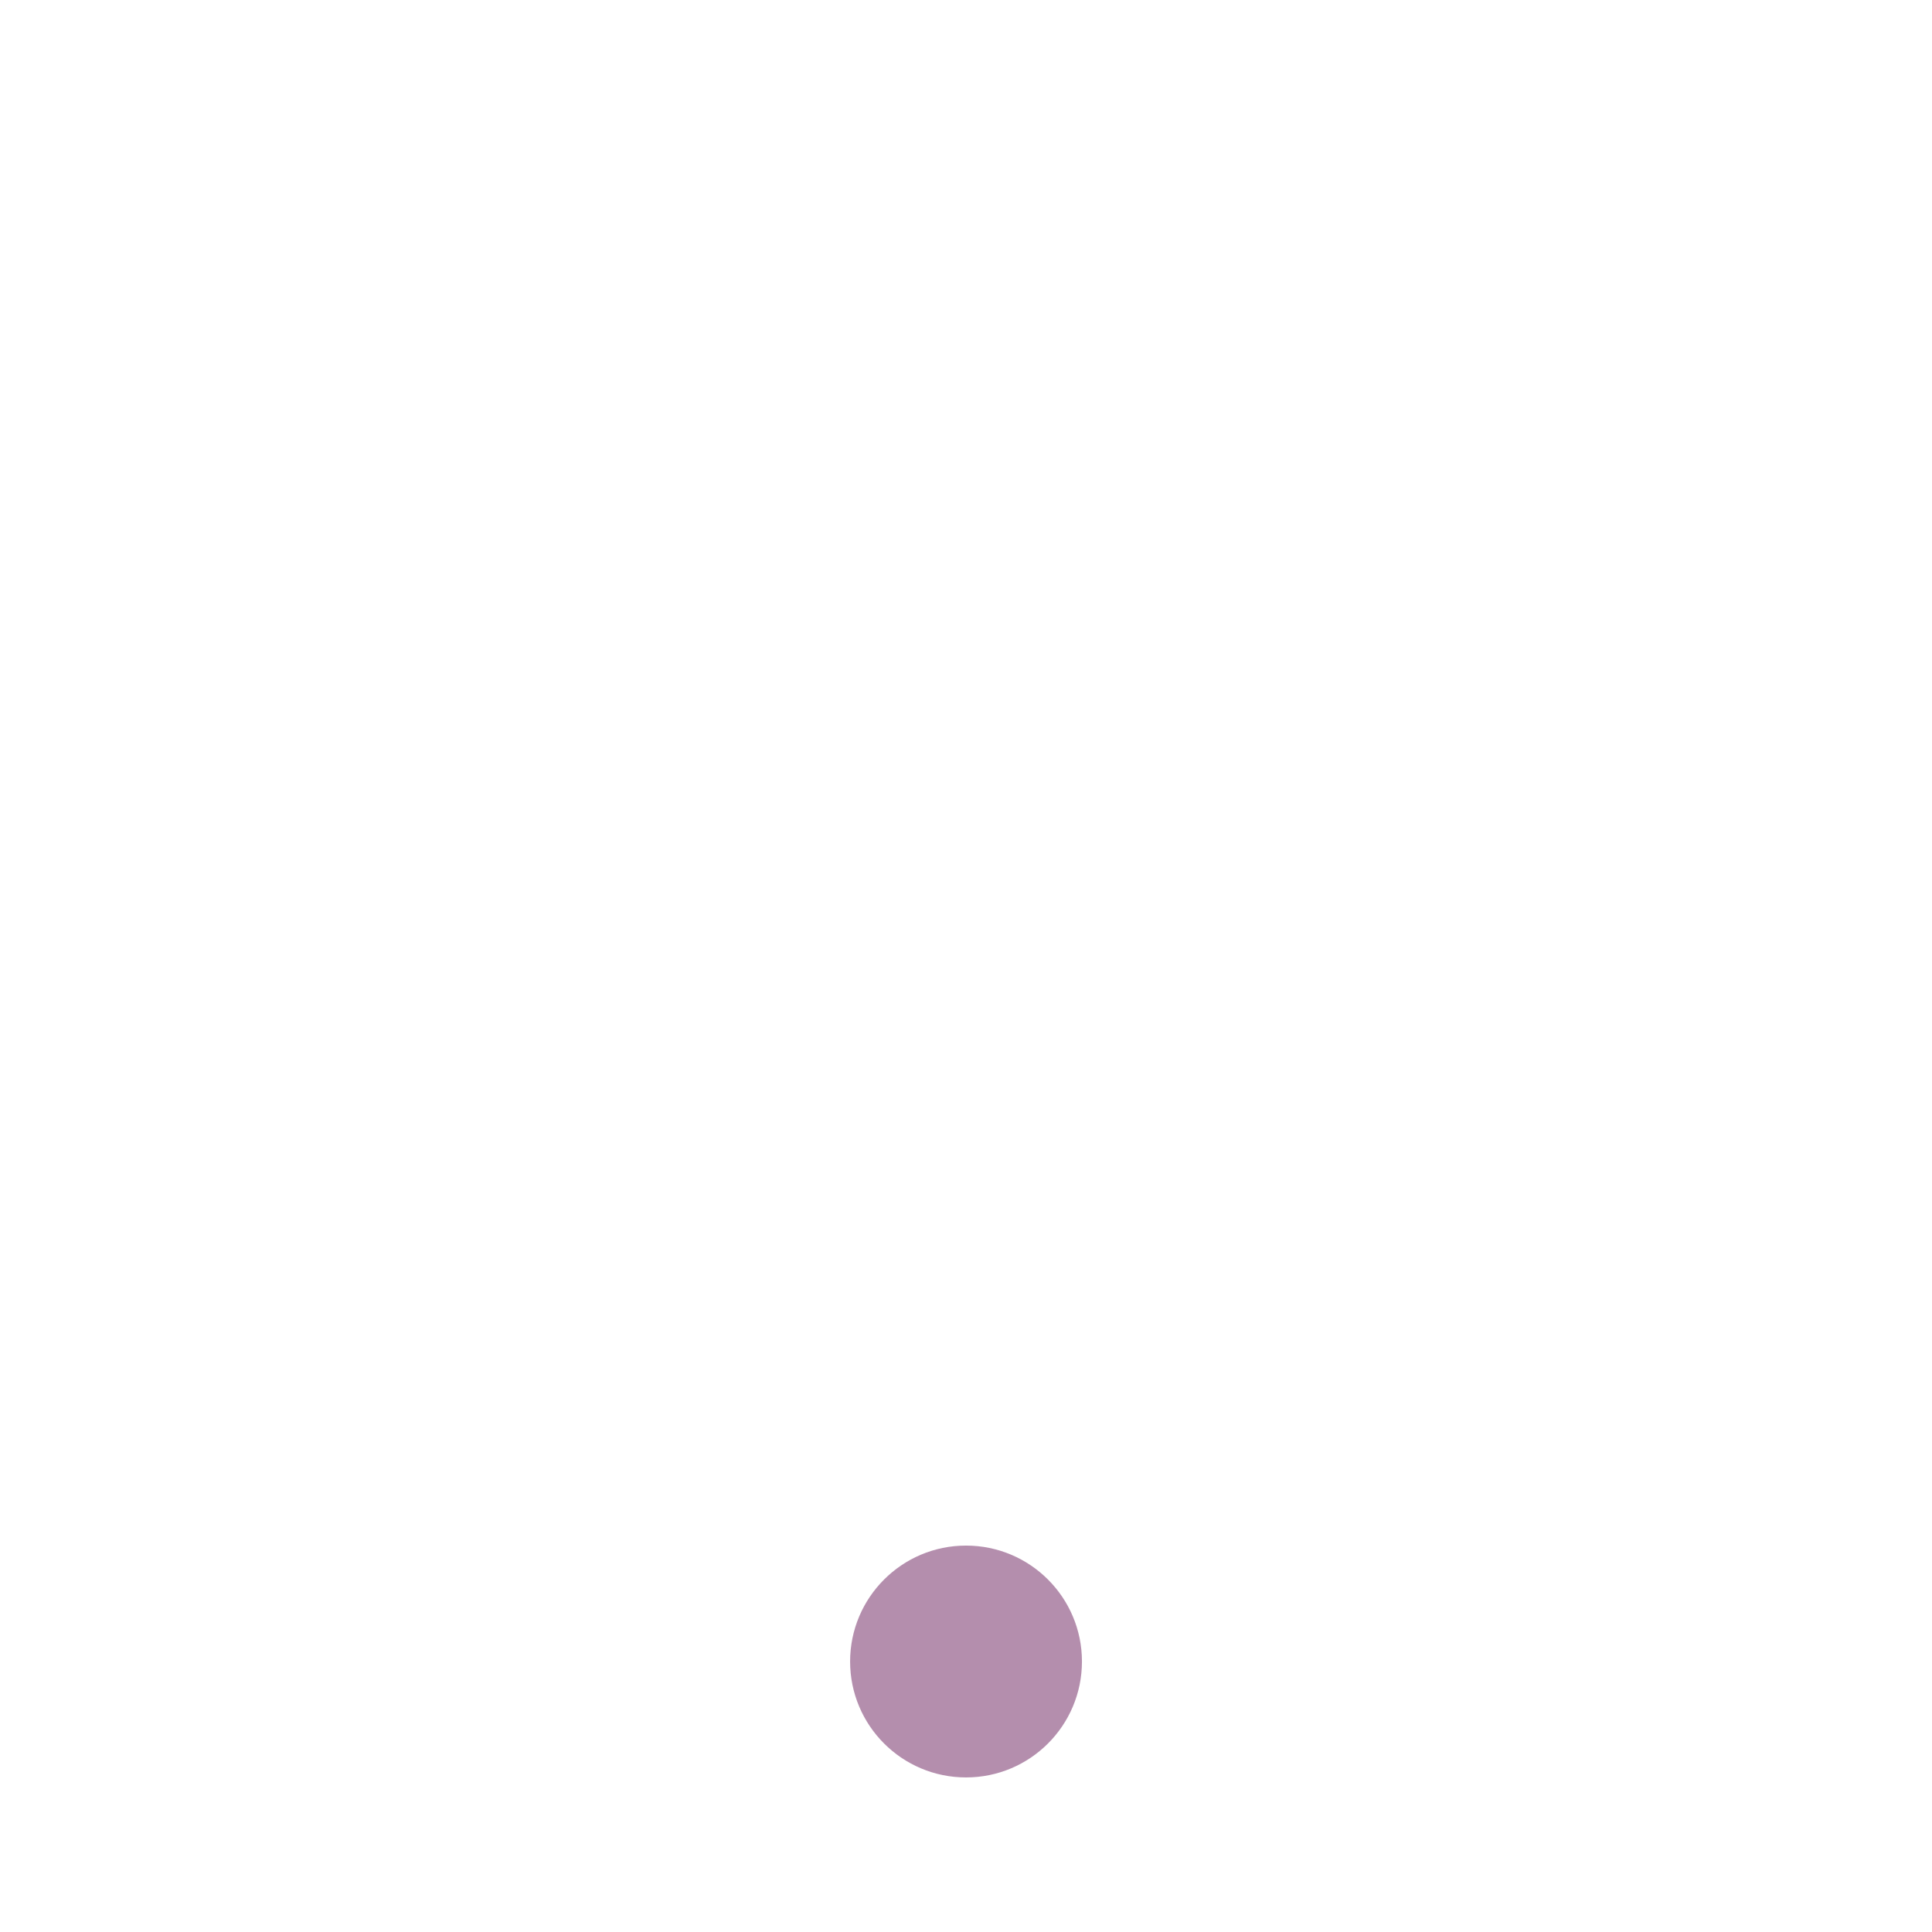
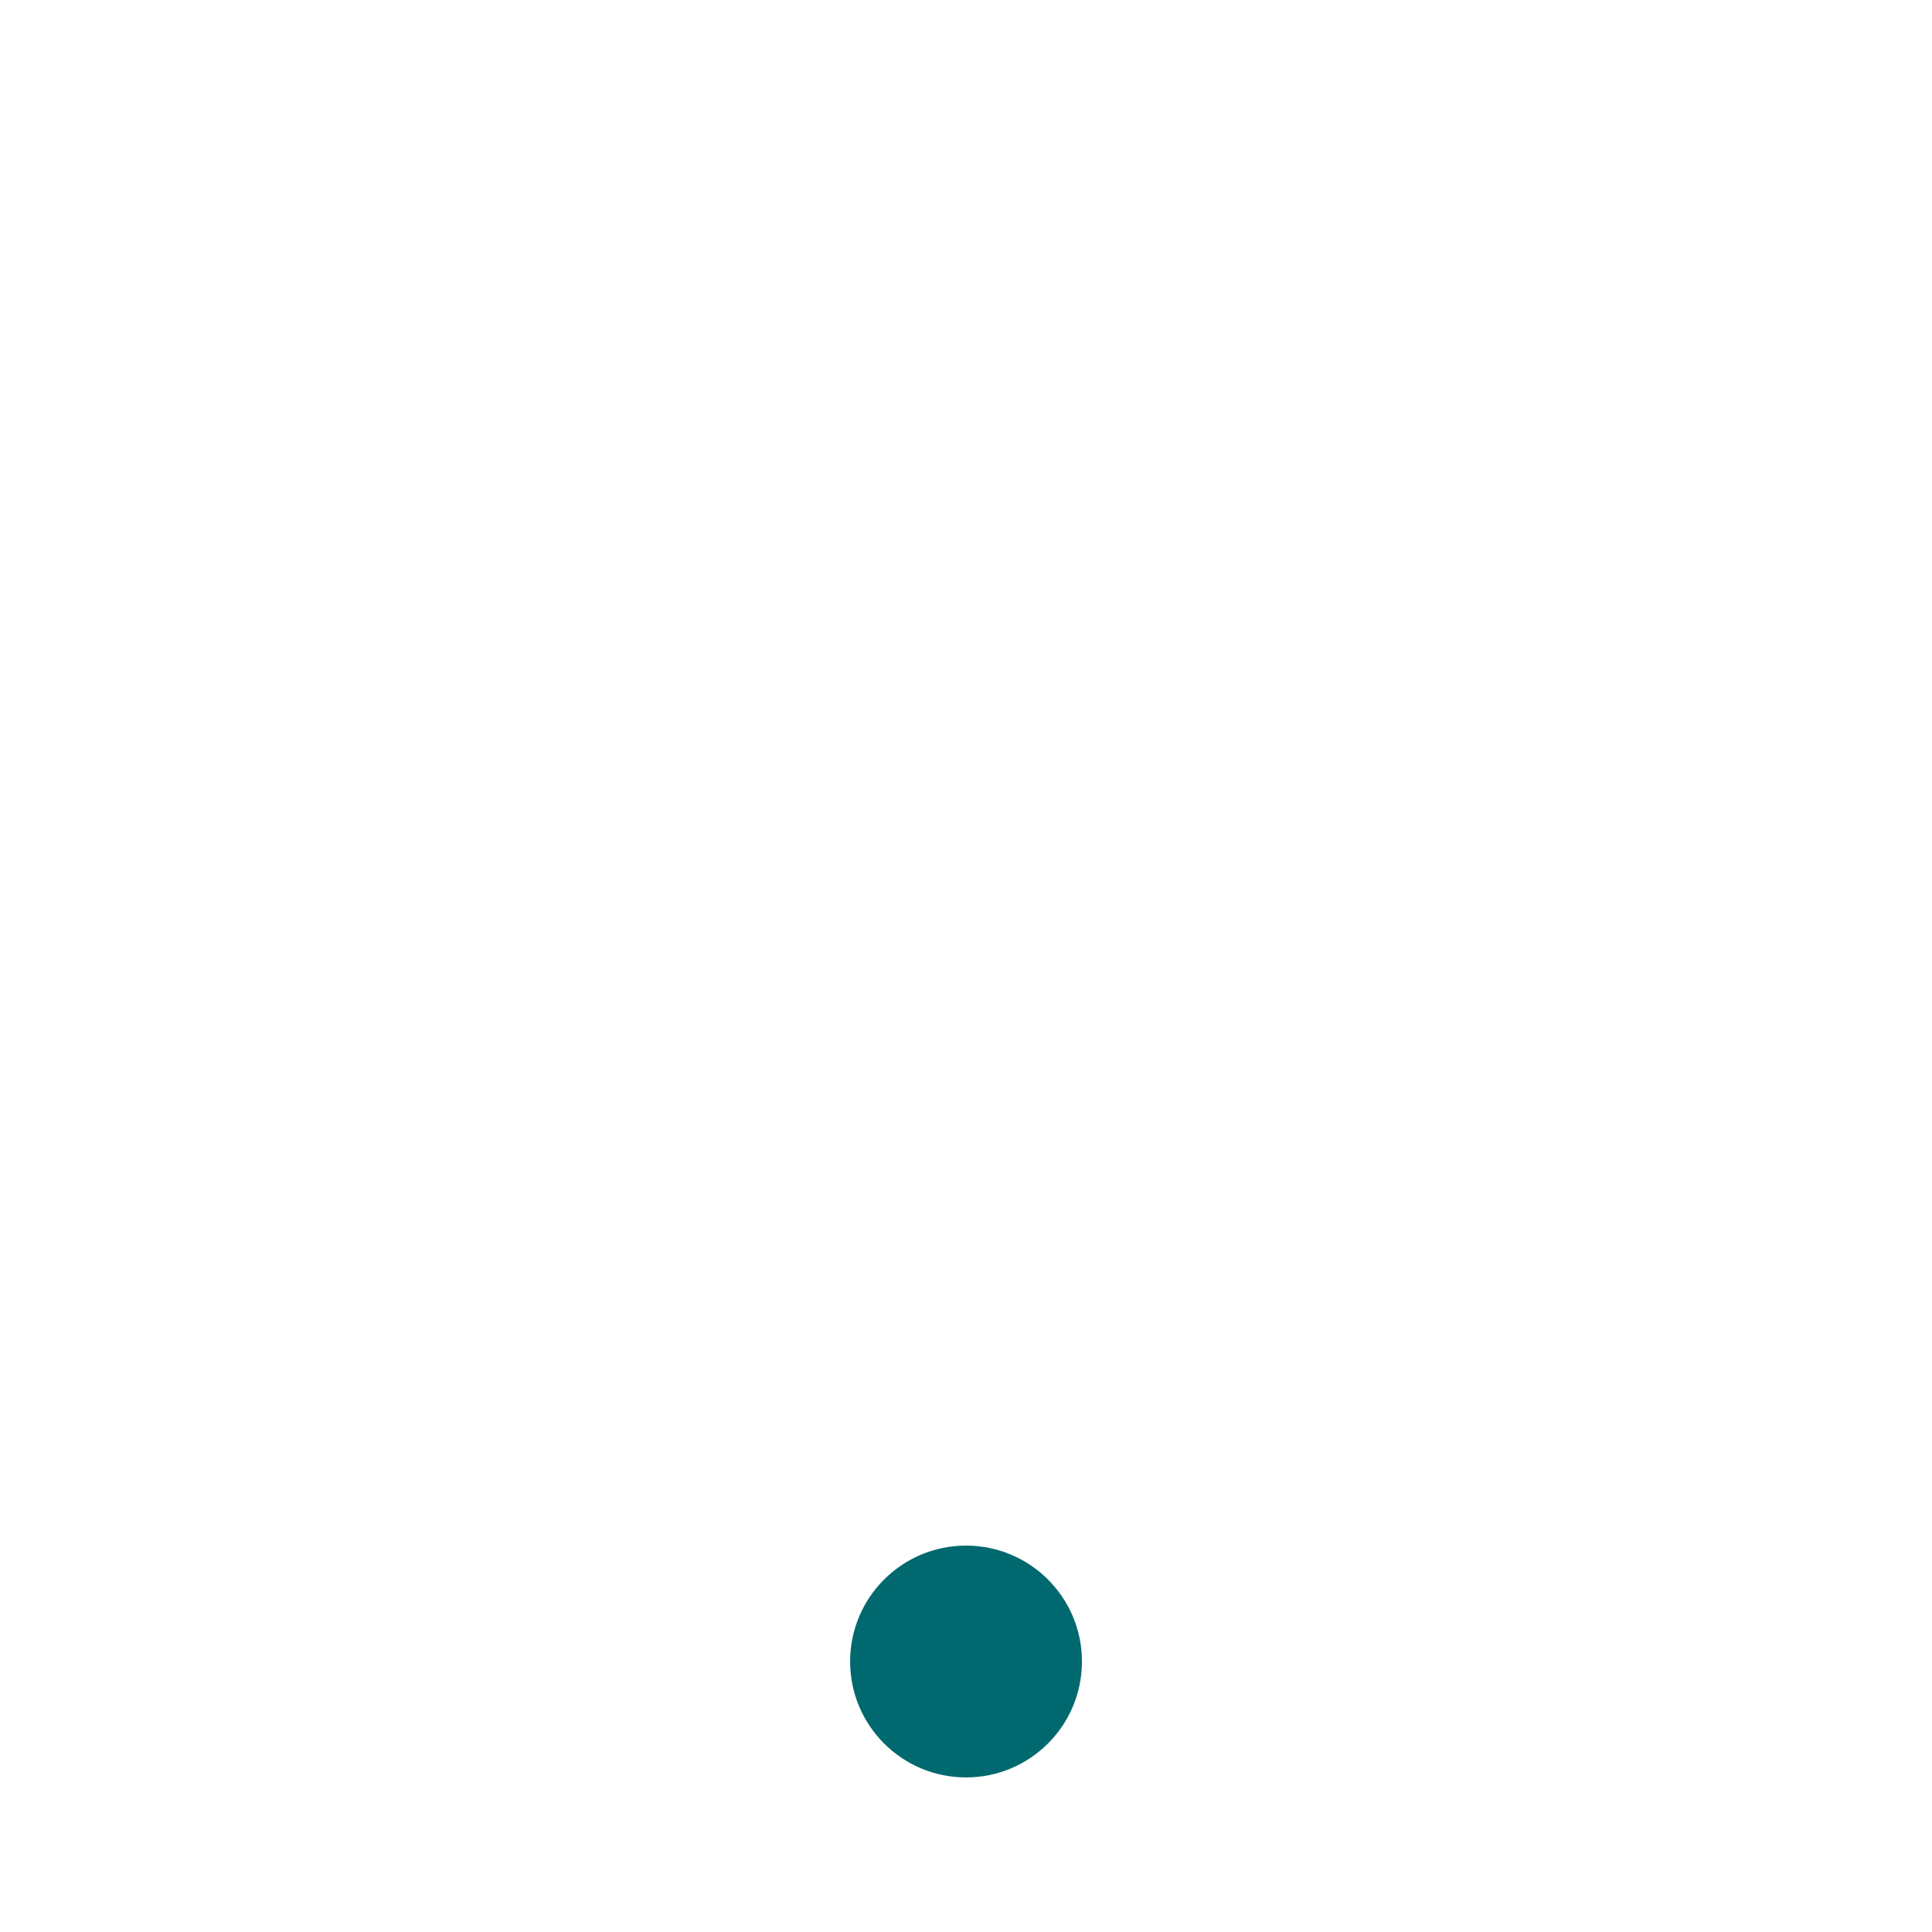
<svg xmlns="http://www.w3.org/2000/svg" xmlns:ns1="http://www.openswatchbook.org/uri/2009/osb" xmlns:xlink="http://www.w3.org/1999/xlink" width="25" height="25" id="svg10621" version="1.1">
  <defs id="defs10623">
    <linearGradient id="selected_bg_color" ns1:paint="solid">
-       <stop style="stop-color:#b48ead;stop-opacity:1;" offset="0" id="stop4503" />
+       <stop style="stop-color:#00696F;stop-opacity:1;" offset="0" id="stop4503" />
    </linearGradient>
    <linearGradient id="linearGradient4497" xlink:href="#linearGradient34508-1-3">
      <stop style="stop-color:#5c616c;stop-opacity:1;" offset="0" id="stop4495" />
    </linearGradient>
    <radialGradient xlink:href="#linearGradient34508-1-3" id="radialGradient99561-1" gradientUnits="userSpaceOnUse" gradientTransform="matrix(0.7214623,0,0,0.2748428,14.20542,21.75472)" cx="51" cy="30" fx="51" fy="30" r="42" />
    <linearGradient id="linearGradient34508-1-3">
      <stop style="" offset="0" id="stop34510-1-9" />
      <stop style="" offset="1" id="stop34512-4-5" />
    </linearGradient>
    <radialGradient r="42" fy="30" fx="51" cy="30" cx="51" gradientTransform="matrix(0.7214623,0,0,0.2748428,14.20542,21.75472)" gradientUnits="userSpaceOnUse" id="radialGradient10592" xlink:href="#linearGradient34508-1-3" />
    <radialGradient xlink:href="#linearGradient34508-1-3" id="radialGradient3770" gradientUnits="userSpaceOnUse" gradientTransform="matrix(0.7214623,0,0,0.2748428,14.20542,21.75472)" cx="51" cy="30" fx="51" fy="30" r="42" />
    <radialGradient xlink:href="#linearGradient34508-1-3" id="radialGradient3001" gradientUnits="userSpaceOnUse" gradientTransform="matrix(0.7214623,0,0,0.2748428,14.20542,21.75472)" cx="51" cy="30" fx="51" fy="30" r="42" />
    <radialGradient xlink:href="#linearGradient34508-1-3" id="radialGradient3007" gradientUnits="userSpaceOnUse" gradientTransform="matrix(0.7214623,0,0,0.2748428,14.20542,21.75472)" cx="51" cy="30" fx="51" fy="30" r="42" />
    <radialGradient xlink:href="#linearGradient34508-1-3" id="radialGradient3067" gradientUnits="userSpaceOnUse" gradientTransform="matrix(0.7214623,0,0,0.2748428,14.20542,21.75472)" cx="51" cy="30" fx="51" fy="30" r="42" />
    <radialGradient xlink:href="#linearGradient34508-1-3" id="radialGradient3072" gradientUnits="userSpaceOnUse" gradientTransform="matrix(0.7214623,0,0,0.2748428,14.20542,21.75472)" cx="51" cy="30" fx="51" fy="30" r="42" />
    <radialGradient xlink:href="#linearGradient34508-1-3" id="radialGradient2997" gradientUnits="userSpaceOnUse" gradientTransform="matrix(0.7214623,0,0,0.2748428,14.20542,21.75472)" cx="51" cy="30" fx="51" fy="30" r="42" />
    <linearGradient xlink:href="#selected_bg_color" id="linearGradient4507" x1="481.571" y1="557.965" x2="481.571" y2="560.965" gradientUnits="userSpaceOnUse" gradientTransform="translate(0.01127006,-0.971853)" />
  </defs>
  <g id="layer1" transform="translate(-469.0826,-536.9931)">
    <circle style="fill:url(#linearGradient4507);fill-opacity:1" id="path7305" cx="481.583" cy="558.493" r="1.5" />
  </g>
</svg>
